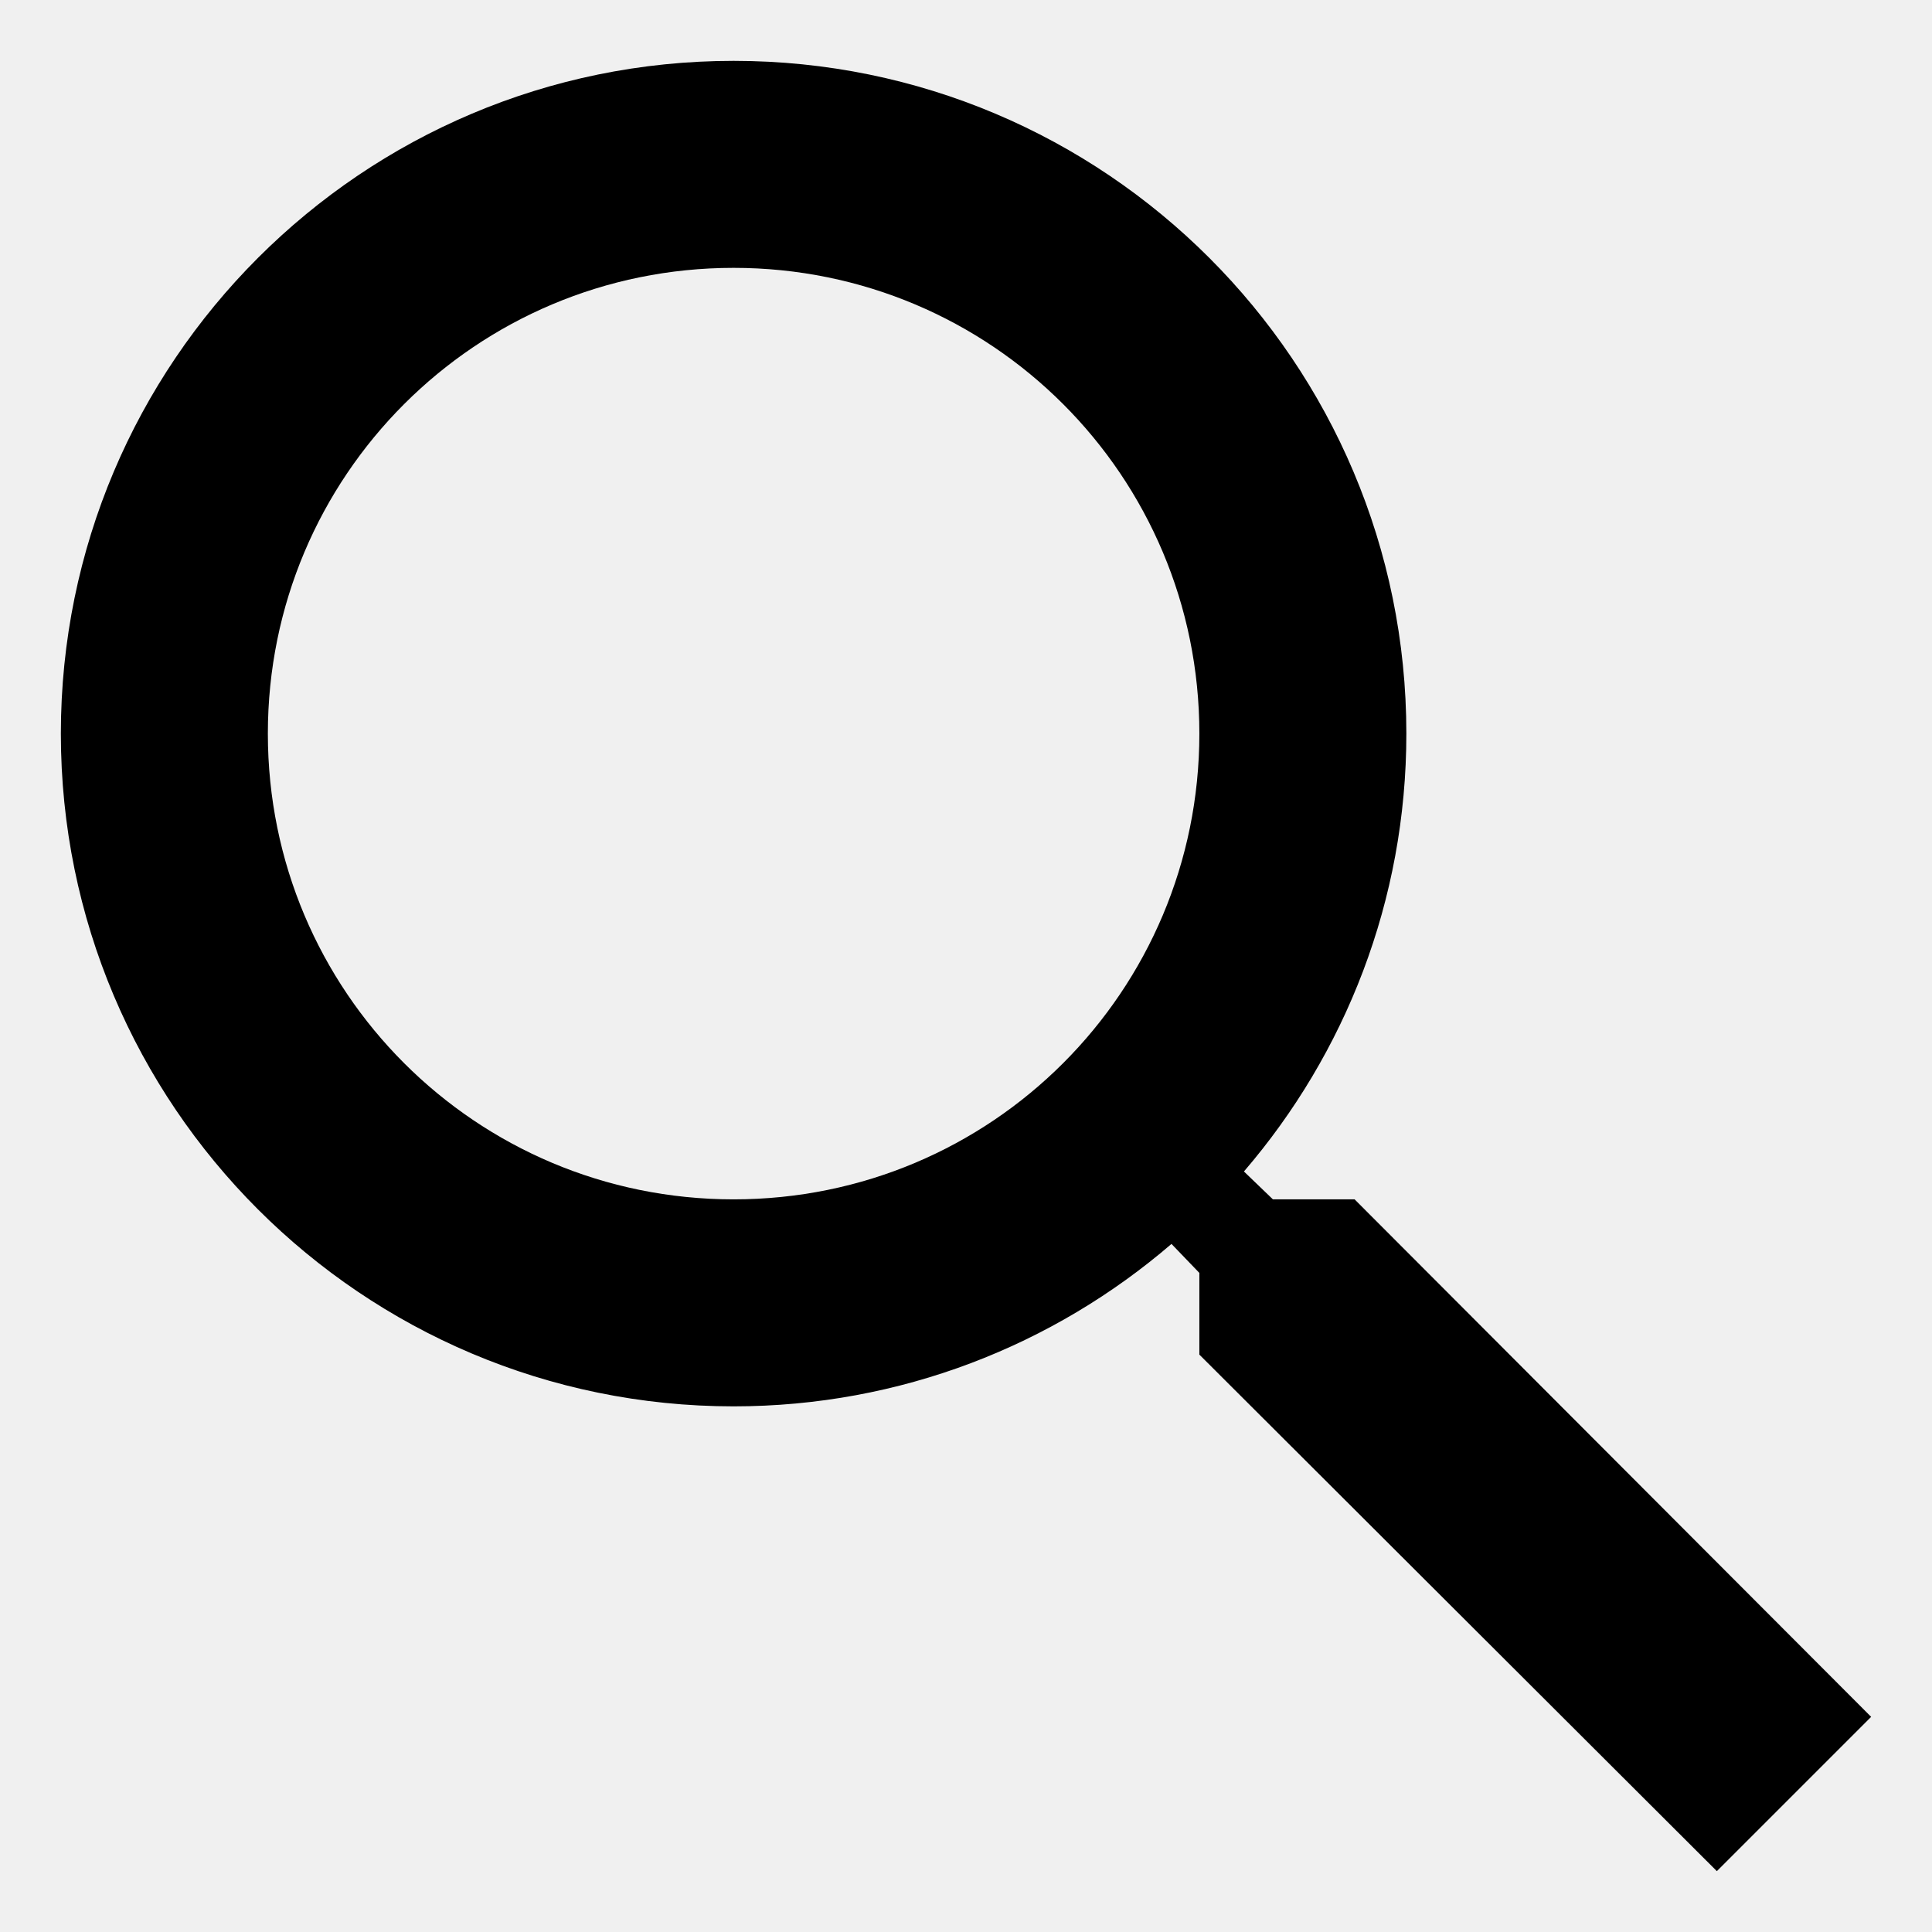
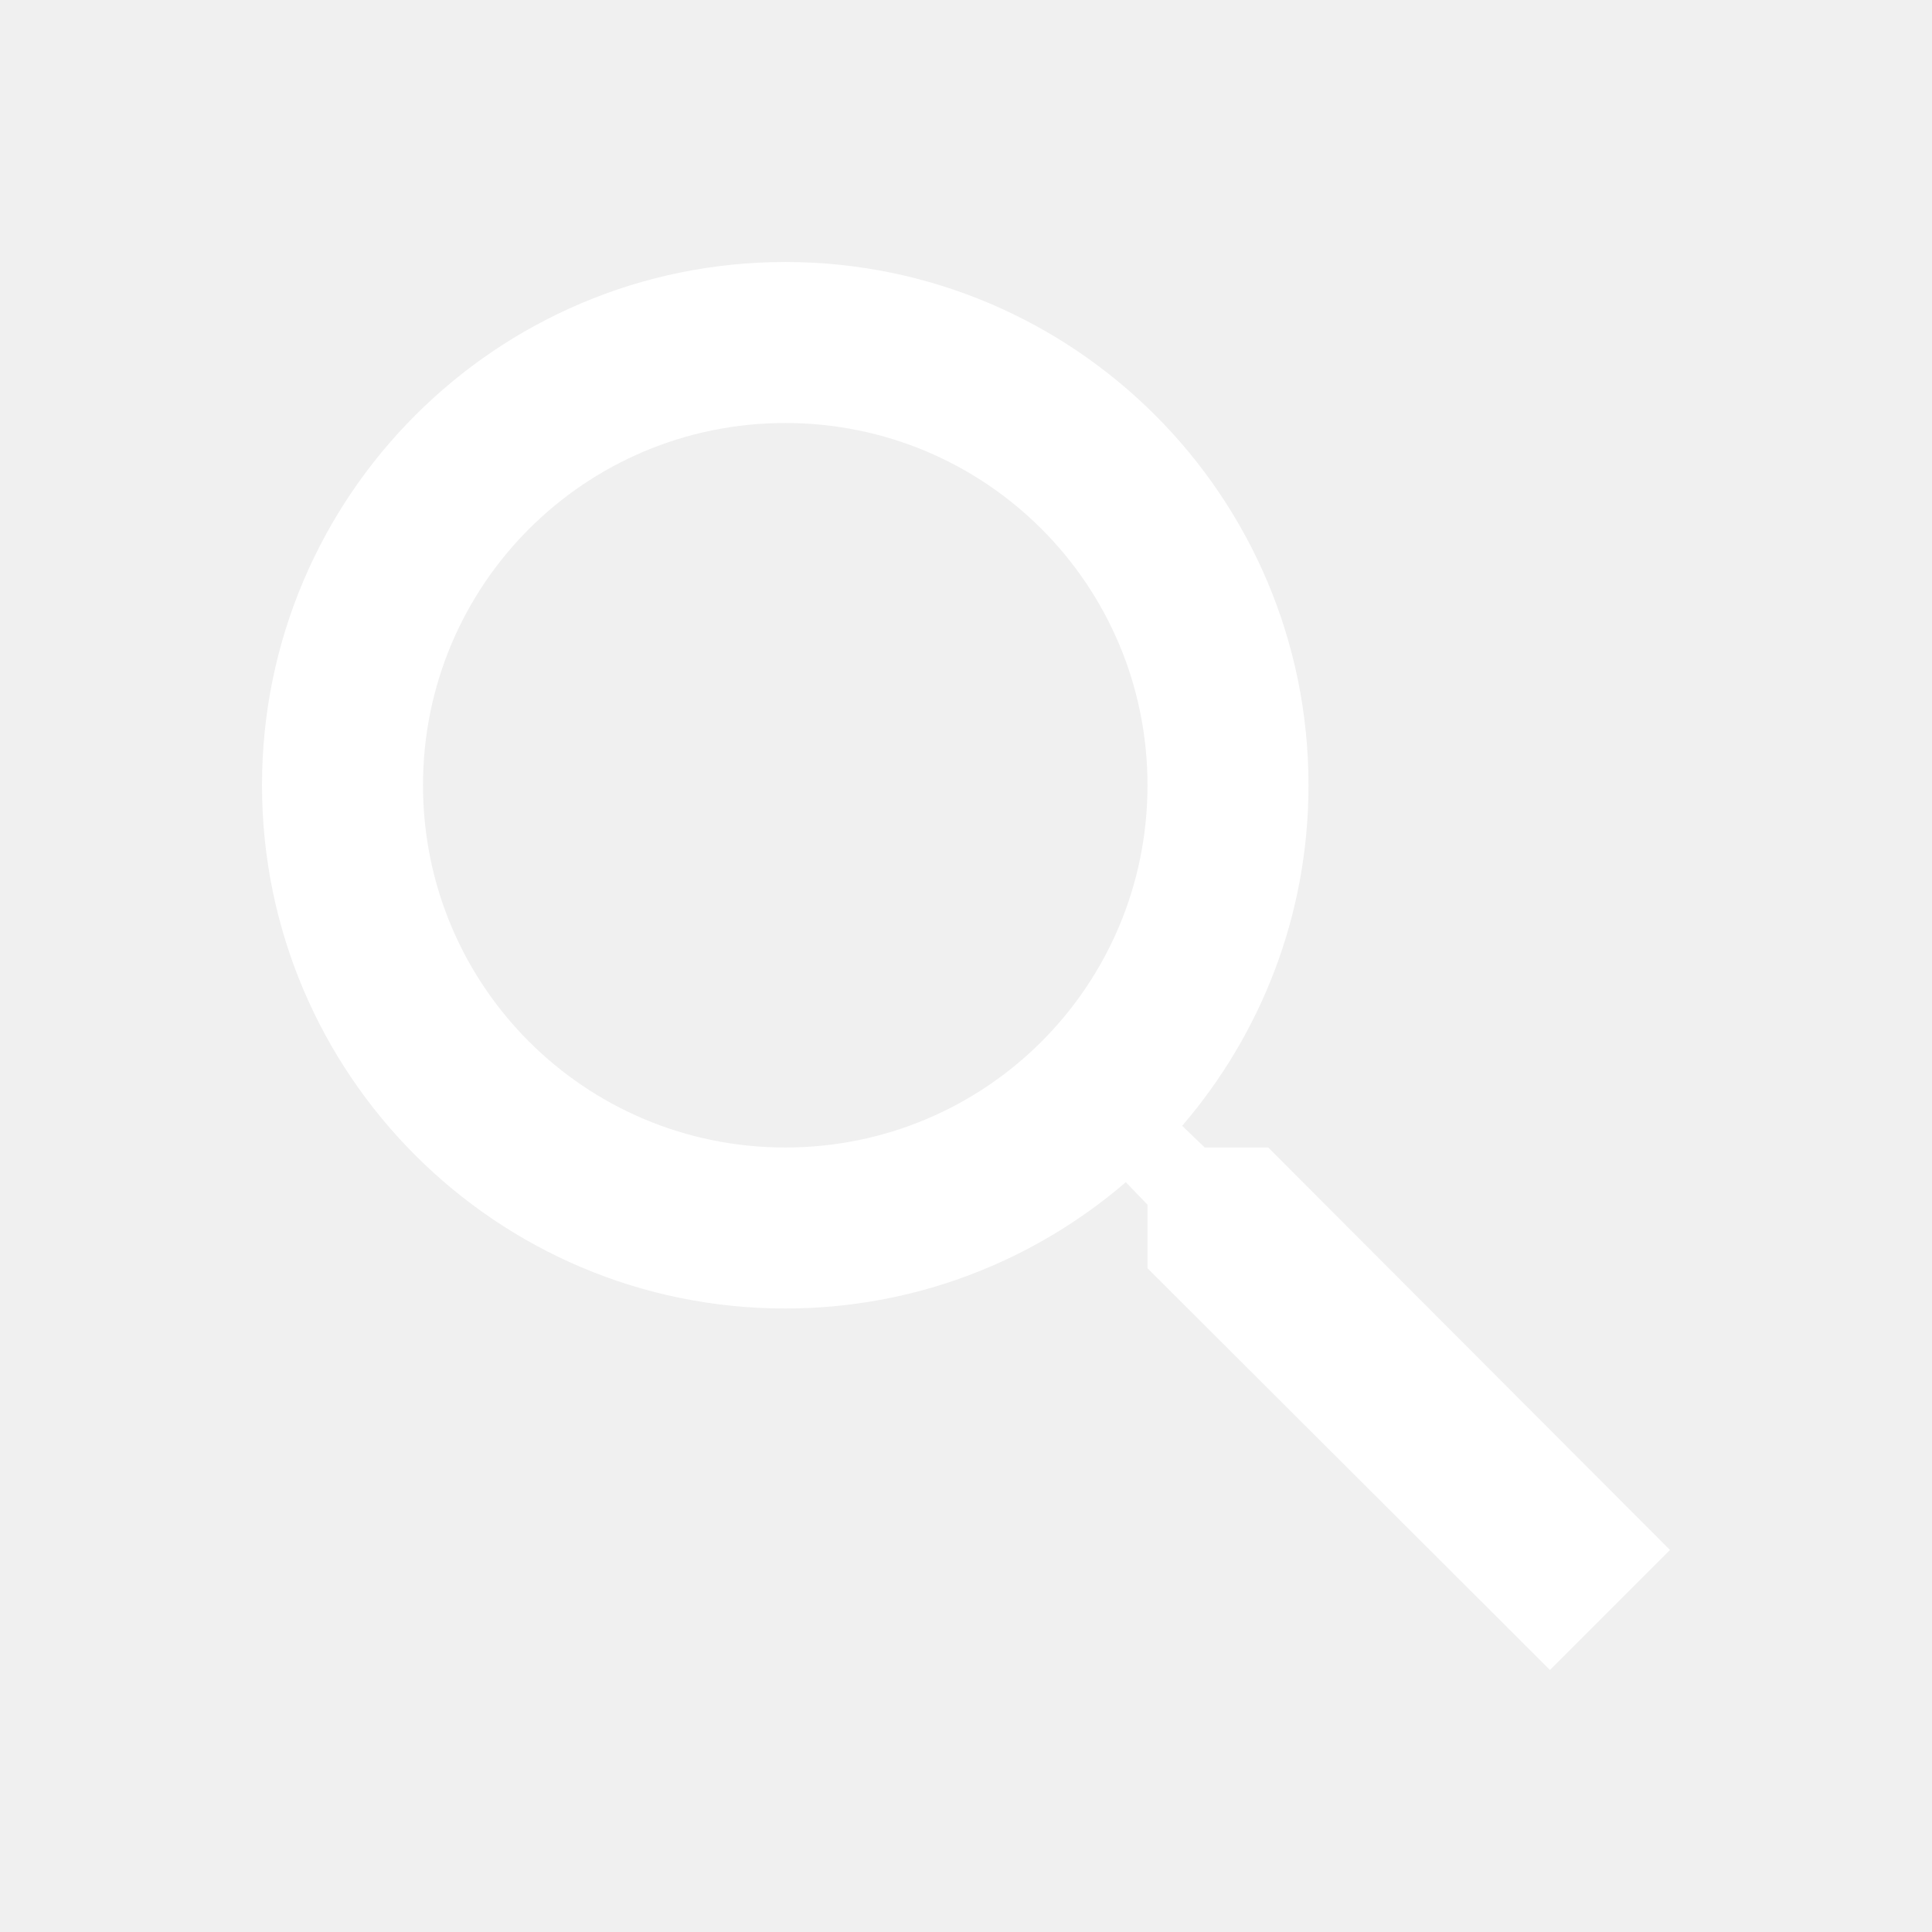
- <svg xmlns="http://www.w3.org/2000/svg" width="14" height="14" viewBox="0 0 14 14" fill="none">
-   <path d="M9.816 8.691H9.224L9.014 8.489C9.749 7.634 10.191 6.524 10.191 5.316C10.191 2.624 8.009 0.441 5.316 0.441C2.624 0.441 0.441 2.624 0.441 5.316C0.441 8.009 2.624 10.191 5.316 10.191C6.524 10.191 7.634 9.749 8.489 9.014L8.691 9.224V9.816L12.441 13.559L13.559 12.441L9.816 8.691ZM5.316 8.691C3.449 8.691 1.941 7.184 1.941 5.316C1.941 3.449 3.449 1.941 5.316 1.941C7.184 1.941 8.691 3.449 8.691 5.316C8.691 7.184 7.184 8.691 5.316 8.691Z" fill="black" />
+ <svg xmlns="http://www.w3.org/2000/svg" width="18" height="18" viewBox="0 0 18 18" fill="none">
+   <path d="M11.816 10.691H11.224L11.014 10.489C11.749 9.634 12.191 8.524 12.191 7.316C12.191 4.624 10.009 2.441 7.316 2.441C4.624 2.441 2.441 4.624 2.441 7.316C2.441 10.009 4.624 12.191 7.316 12.191C8.524 12.191 9.634 11.749 10.489 11.014L10.691 11.224V11.816L14.441 15.559L15.559 14.441L11.816 10.691ZM7.316 10.691C5.449 10.691 3.941 9.184 3.941 7.316C3.941 5.449 5.449 3.941 7.316 3.941C9.184 3.941 10.691 5.449 10.691 7.316C10.691 9.184 9.184 10.691 7.316 10.691Z" fill="white" />
</svg>
